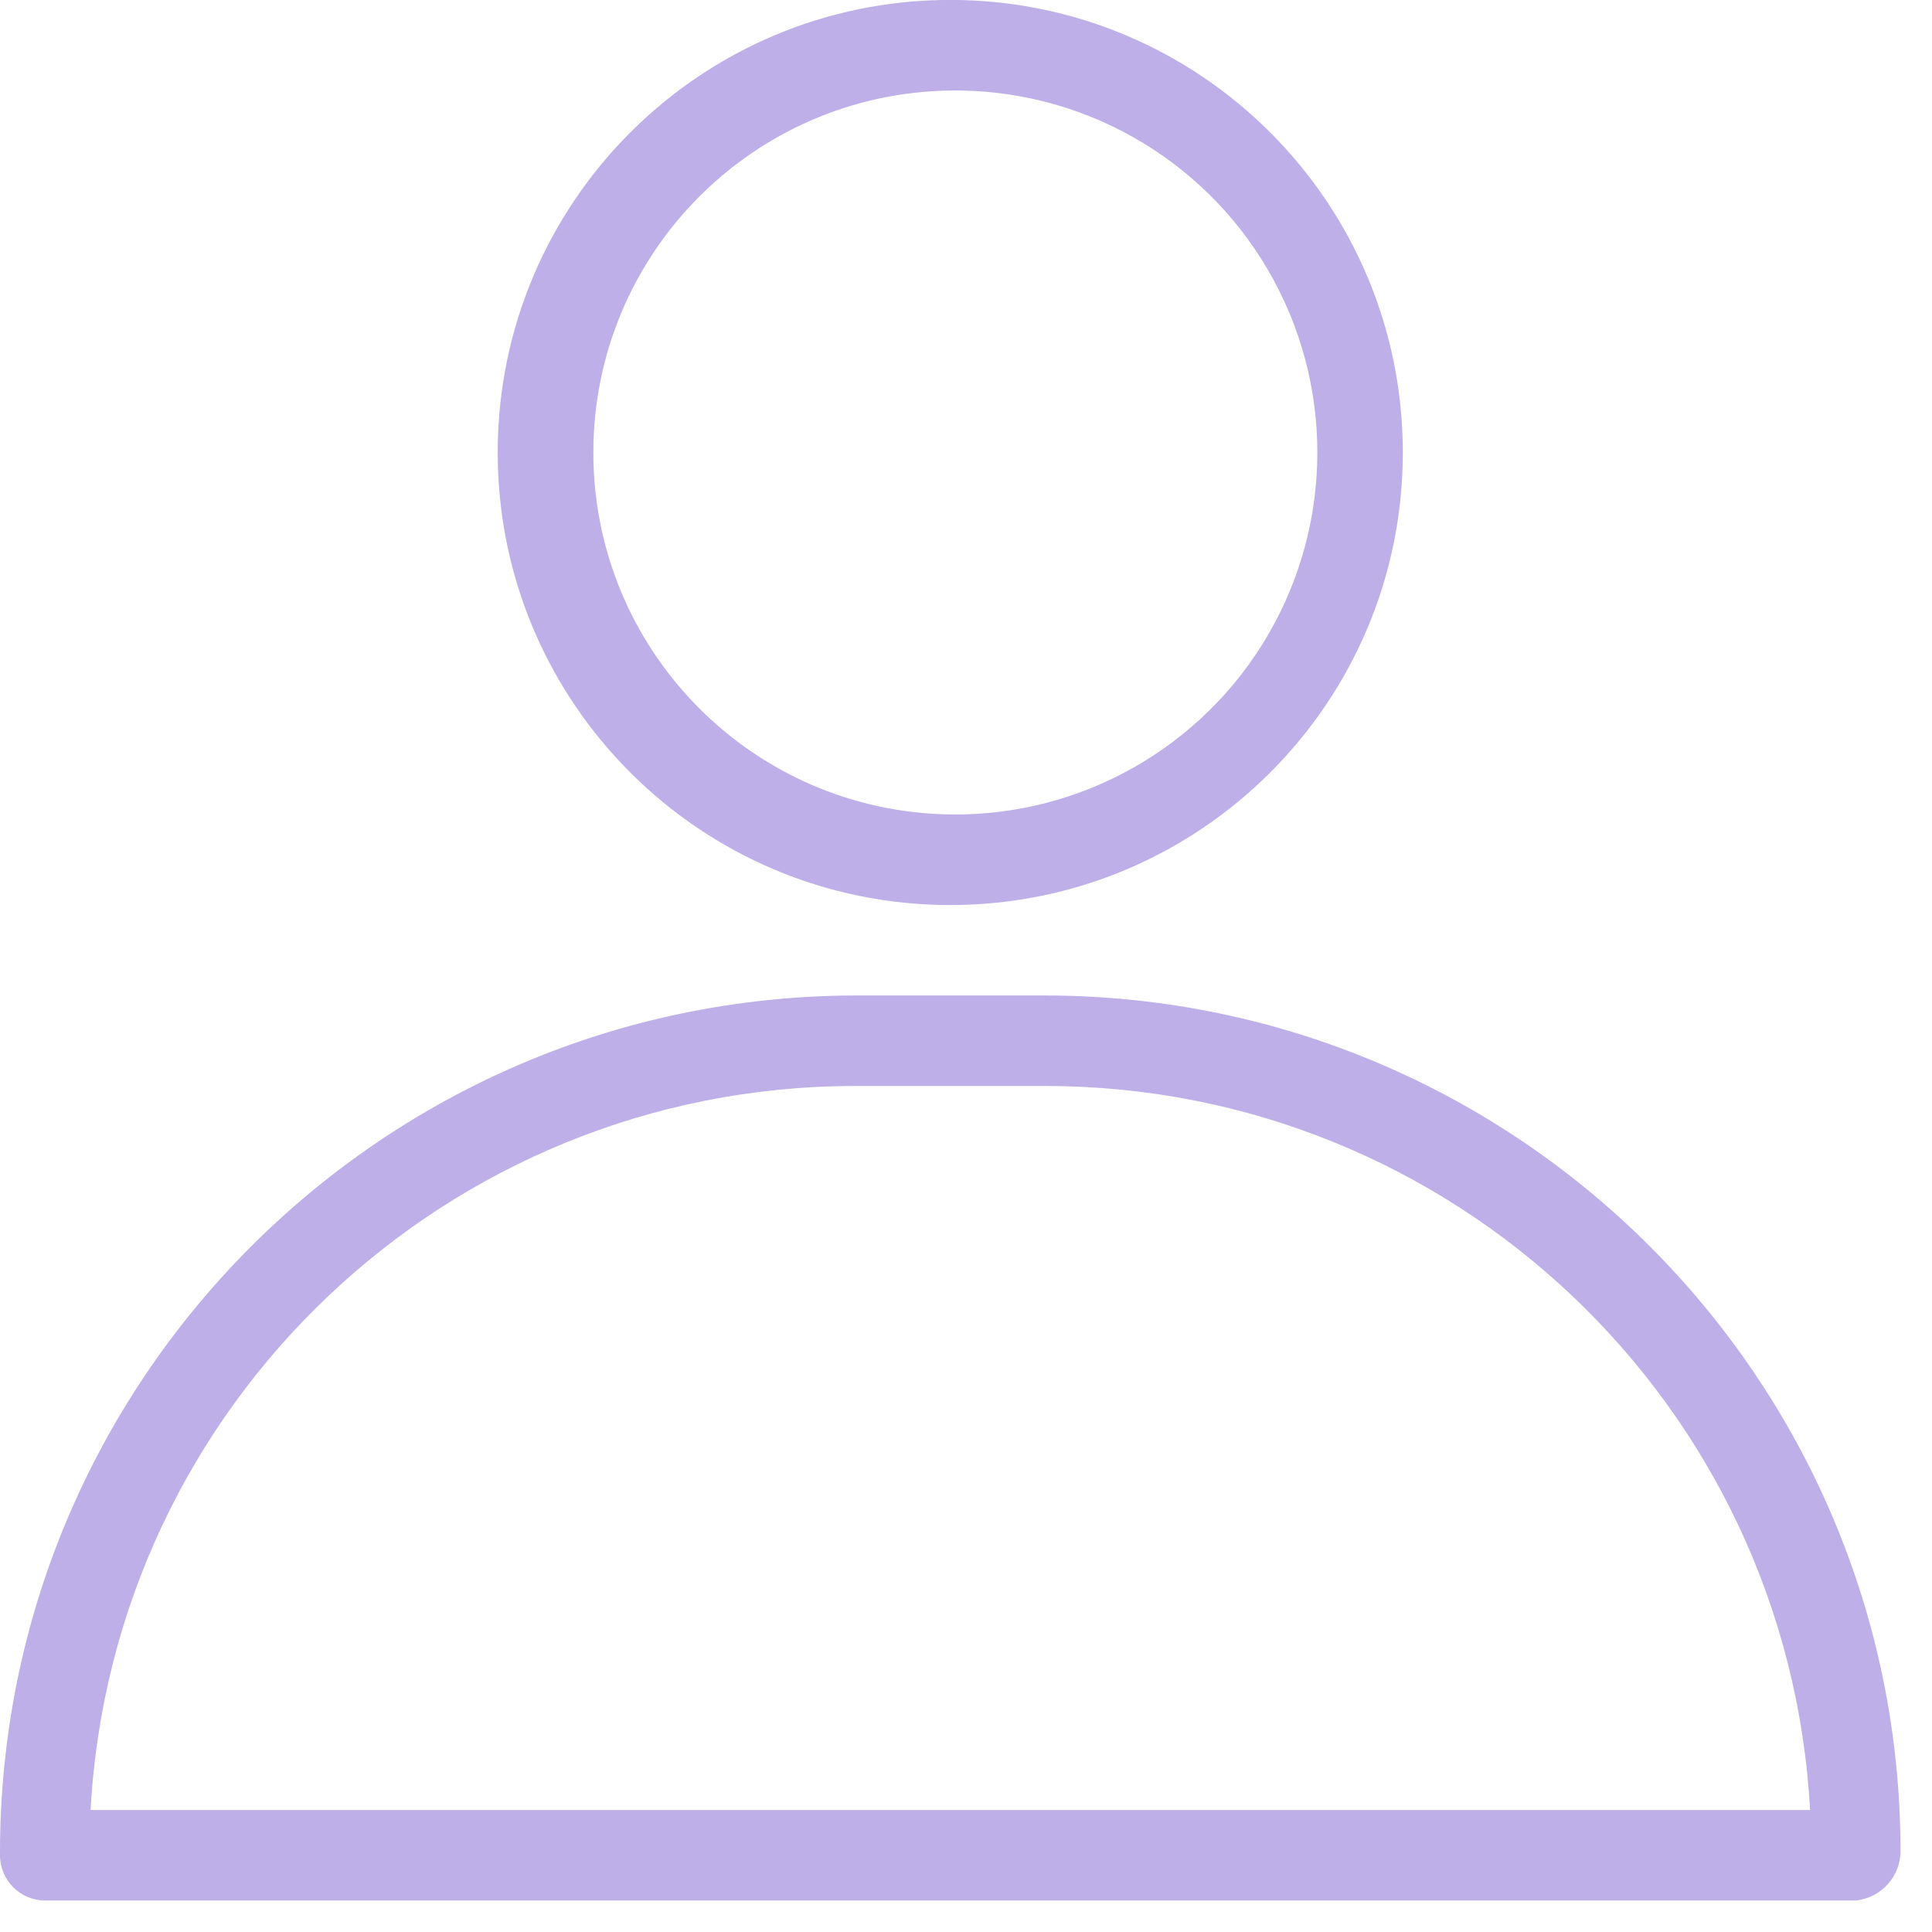
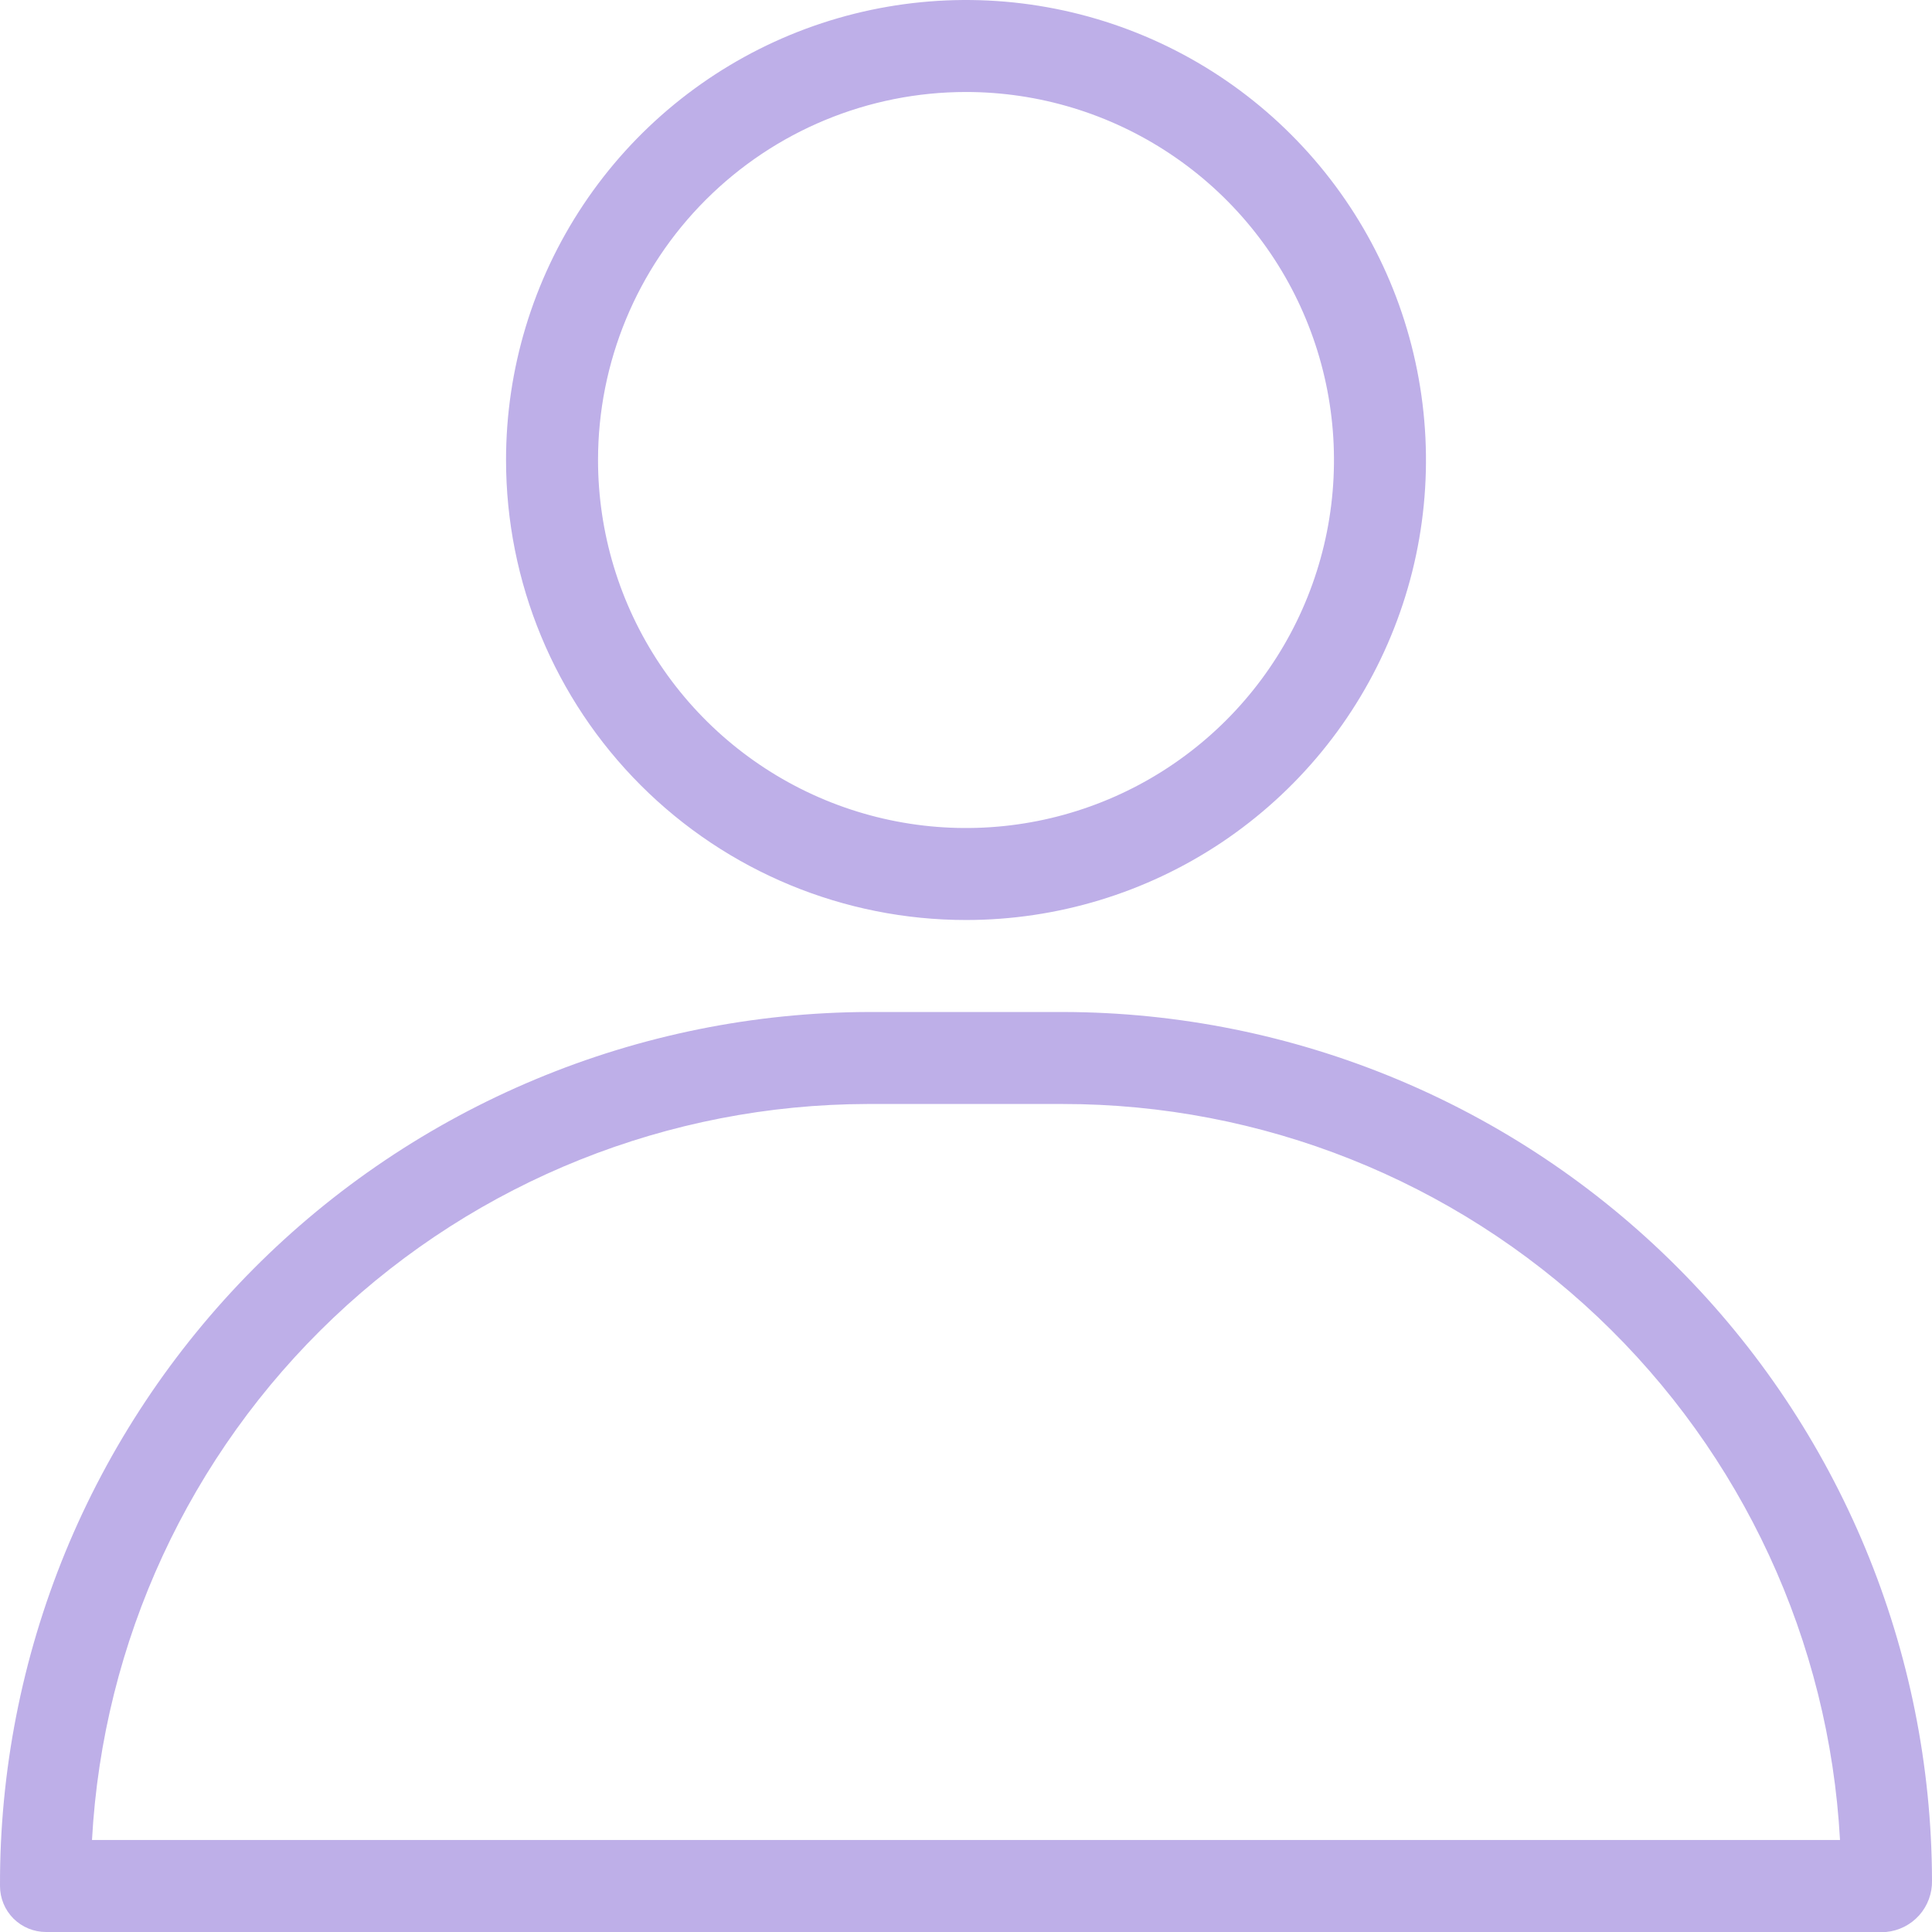
- <svg xmlns="http://www.w3.org/2000/svg" width="27" height="27" viewBox="0 0 27 27" fill="none">
-   <path d="M13.28 12.648a6.324 6.324 0 1 0 0-12.649 6.324 6.324 0 0 0 0 12.649zm0-11.383a5.059 5.059 0 1 1 0 10.117 5.059 5.059 0 0 1 0-10.117zM14.62 13.912h-2.68A11.978 11.978 0 0 0 0 25.928a.632.632 0 0 0 .632.632h25.296a.696.696 0 0 0 .632-.708 11.965 11.965 0 0 0-11.94-11.94zM1.266 25.295a10.7 10.7 0 0 1 10.662-10.118h2.68a10.7 10.7 0 0 1 10.688 10.118H1.265z" fill="#BEAFE8" />
+ <svg xmlns="http://www.w3.org/2000/svg" width="26" height="26" viewBox="0 0 26 26" fill="none">
+   <path d="M13 12.381C14.224 12.381 15.421 12.018 16.439 11.338C17.457 10.657 18.251 9.691 18.719 8.559C19.188 7.428 19.31 6.184 19.071 4.983C18.833 3.782 18.243 2.679 17.377 1.813C16.512 0.947 15.409 0.358 14.208 0.119C13.007 -0.12 11.762 0.003 10.631 0.471C9.5 0.94 8.533 1.733 7.853 2.751C7.173 3.769 6.81 4.966 6.81 6.19C6.81 7.832 7.462 9.407 8.623 10.568C9.784 11.729 11.358 12.381 13 12.381ZM13 1.238C13.979 1.238 14.937 1.529 15.751 2.073C16.566 2.617 17.201 3.39 17.575 4.295C17.95 5.2 18.048 6.196 17.857 7.157C17.666 8.117 17.194 9 16.502 9.692C15.809 10.385 14.927 10.857 13.966 11.048C13.005 11.239 12.01 11.141 11.105 10.766C10.2 10.391 9.426 9.756 8.882 8.942C8.338 8.127 8.048 7.17 8.048 6.19C8.048 4.877 8.569 3.617 9.498 2.689C10.427 1.76 11.687 1.238 13 1.238Z" fill="#BEAFE8" />
+   <path d="M14.312 13.619H11.688C10.148 13.624 8.624 13.932 7.204 14.526C5.783 15.12 4.493 15.987 3.408 17.079C2.323 18.172 1.463 19.467 0.878 20.891C0.294 22.316 -0.005 23.841 5.90232e-05 25.381C5.90232e-05 25.545 0.065 25.703 0.181 25.819C0.297 25.935 0.455 26 0.619 26H25.381C25.553 25.984 25.712 25.904 25.827 25.776C25.942 25.647 26.004 25.479 26 25.307C25.993 22.209 24.76 19.24 22.569 17.05C20.379 14.859 17.41 13.626 14.312 13.619ZM1.238 24.762C1.384 22.09 2.546 19.576 4.487 17.734C6.428 15.892 9 14.863 11.675 14.857H14.3C16.98 14.856 19.558 15.883 21.504 17.725C23.45 19.568 24.616 22.086 24.762 24.762H1.238Z" fill="#BEAFE8" />
</svg>
